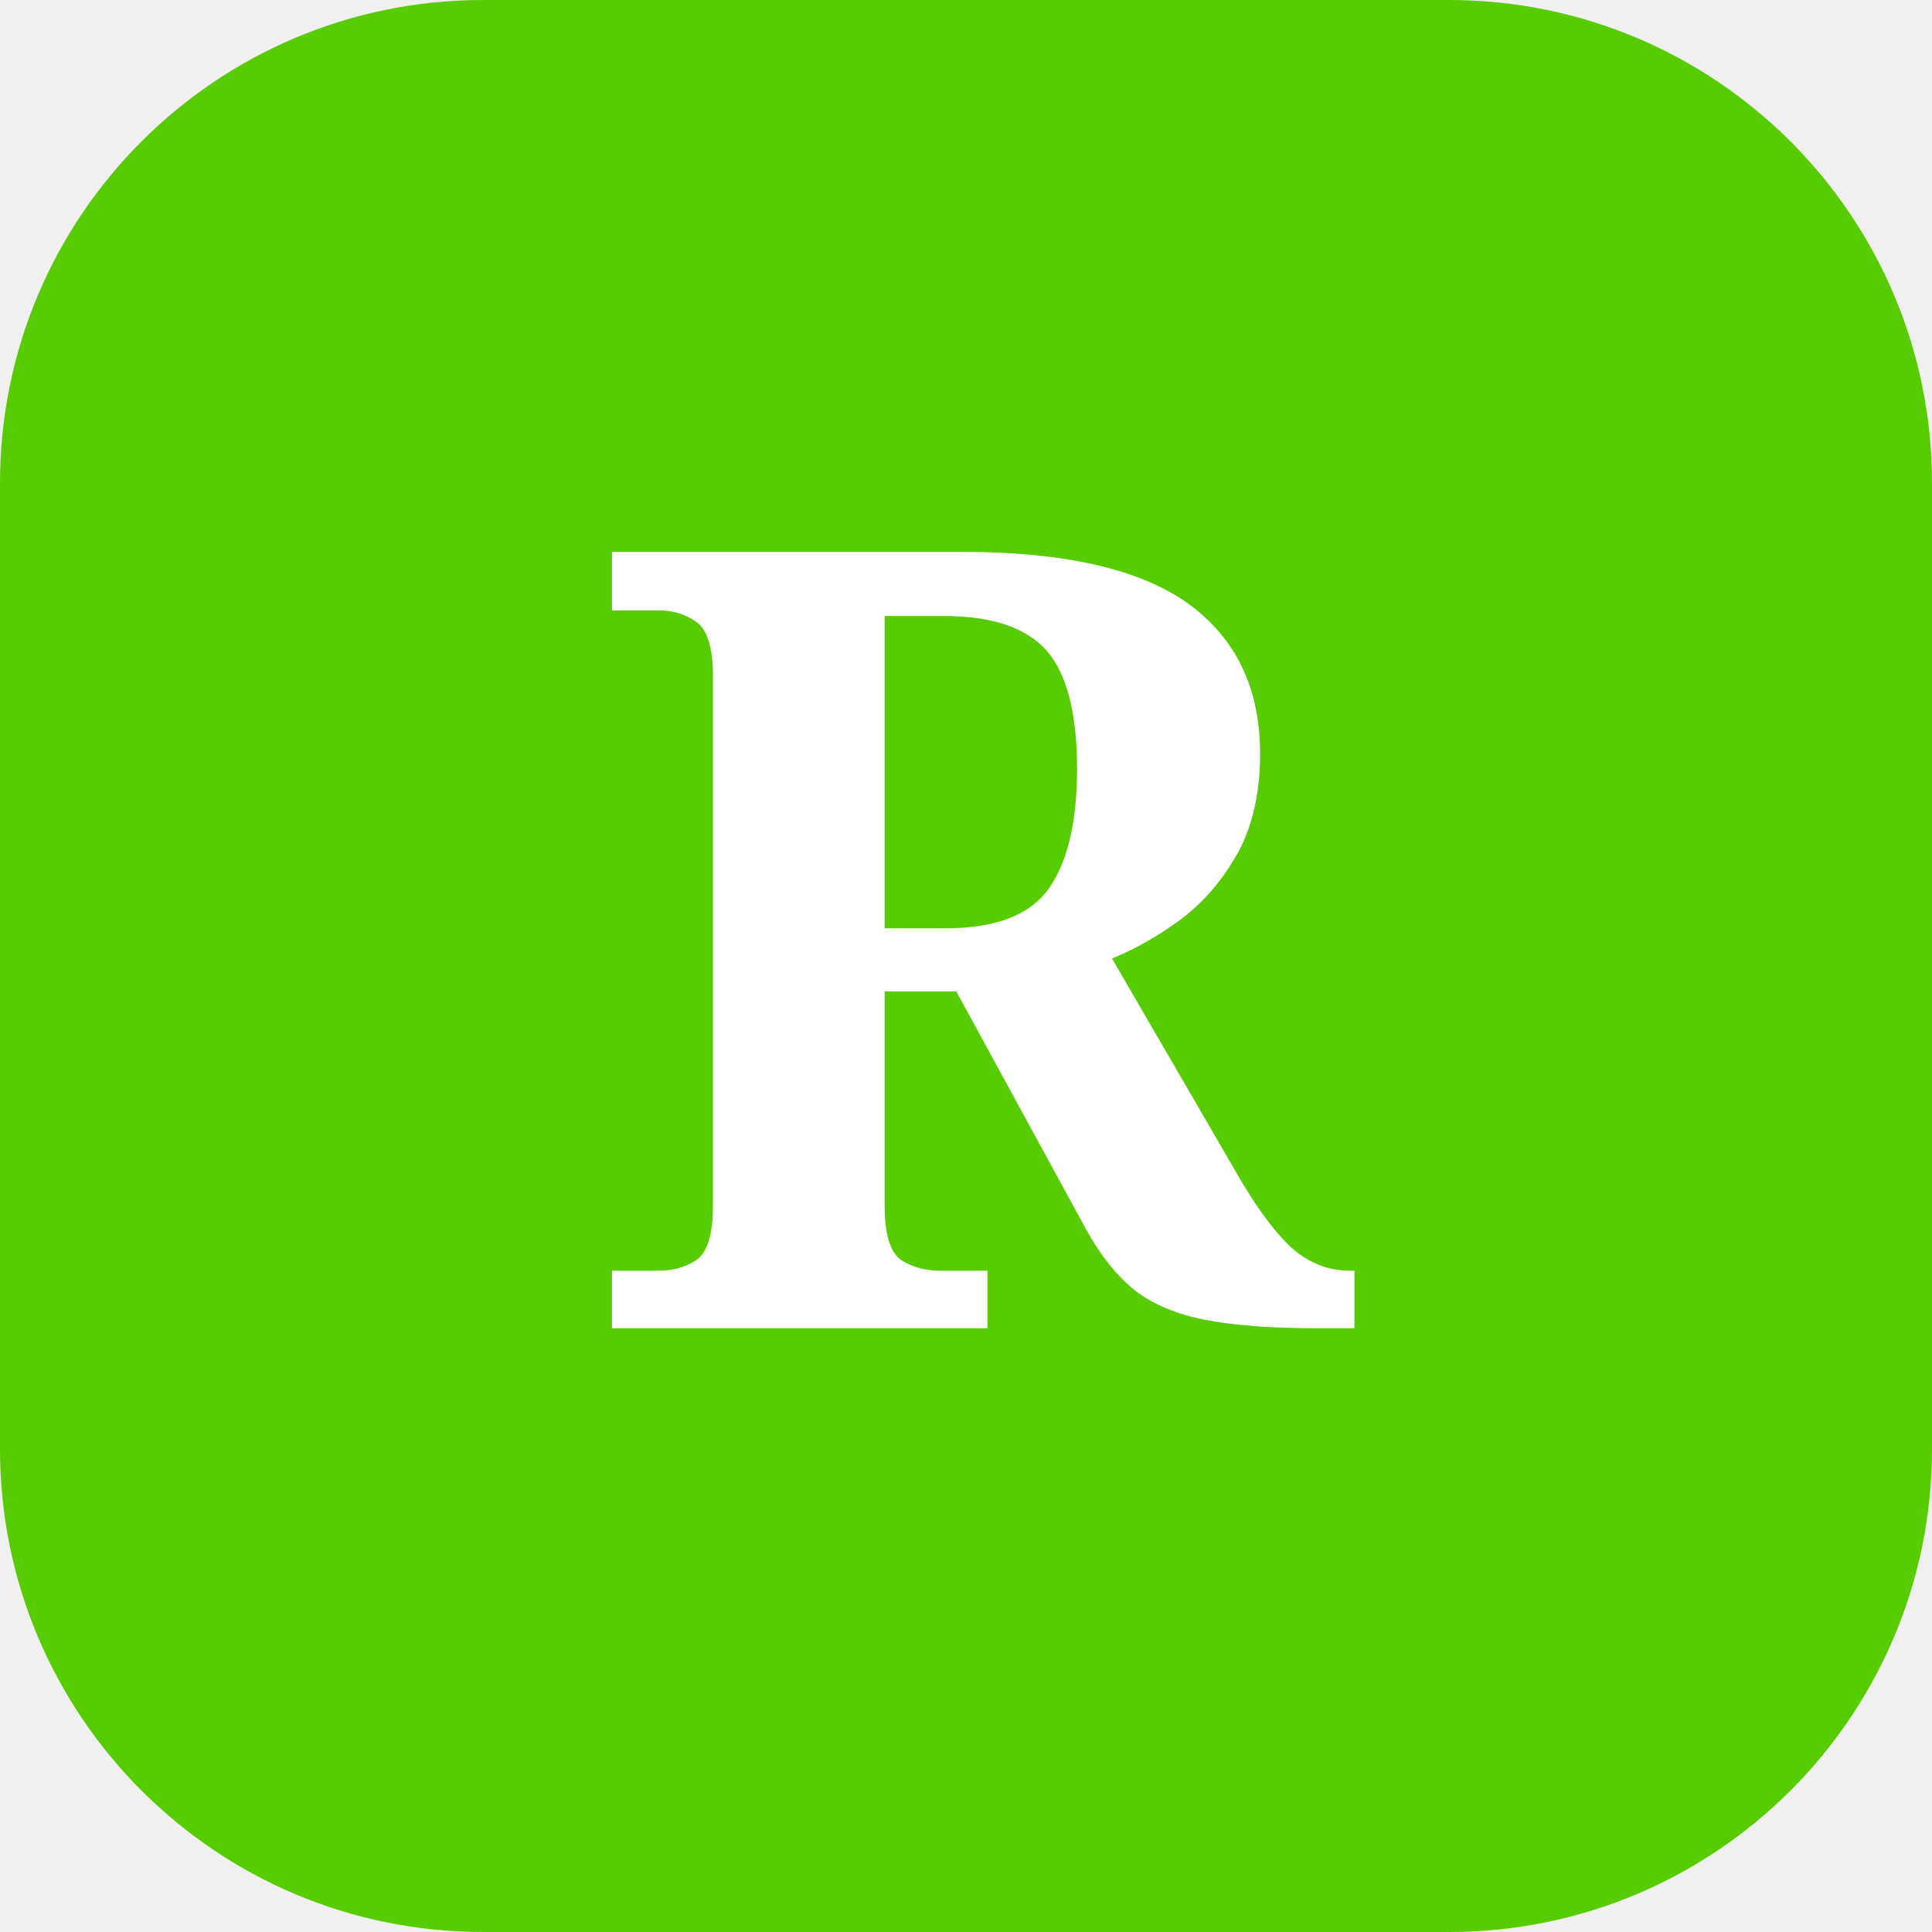
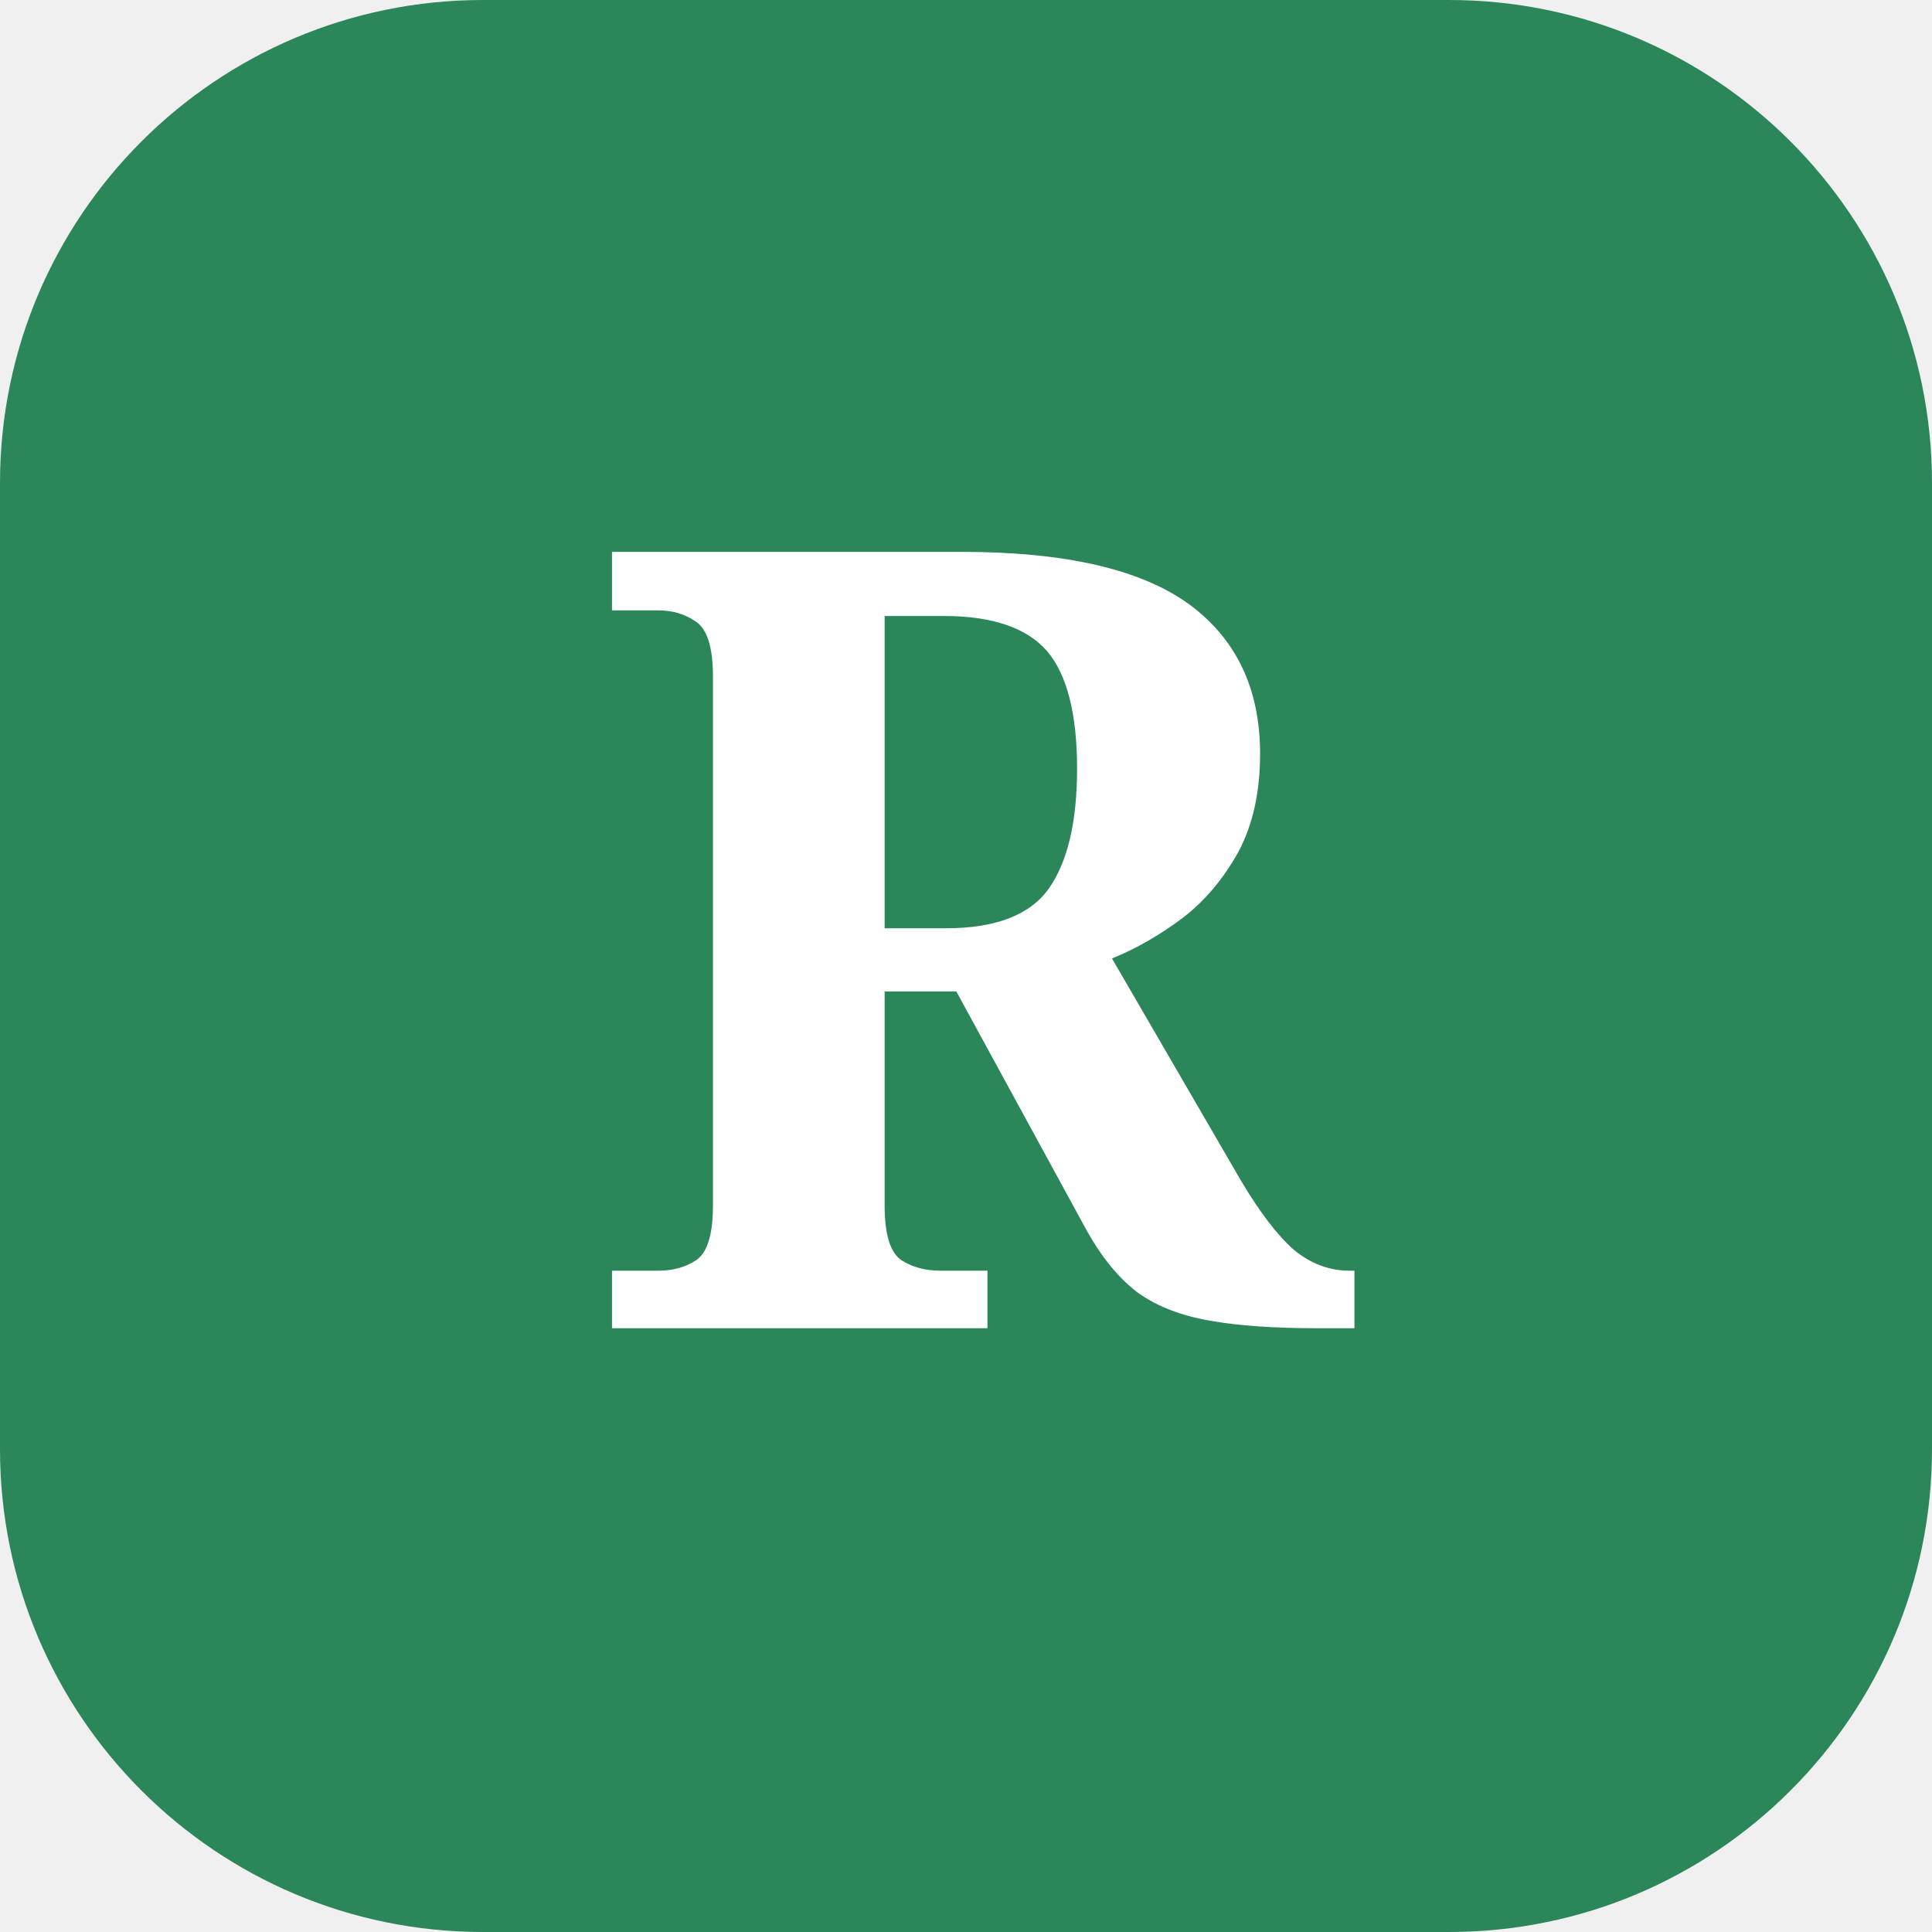
<svg xmlns="http://www.w3.org/2000/svg" width="32" height="32" viewBox="0 0 32 32">
-   <rect width="32" height="32" rx="8" fill="#58cc02" />
+   <rect width="32" height="32" rx="8" fill="#2b8659" />
  <text x="16" y="22" text-anchor="middle" font-family="serif" font-weight="700" font-size="18" fill="white">R</text>
</svg>
